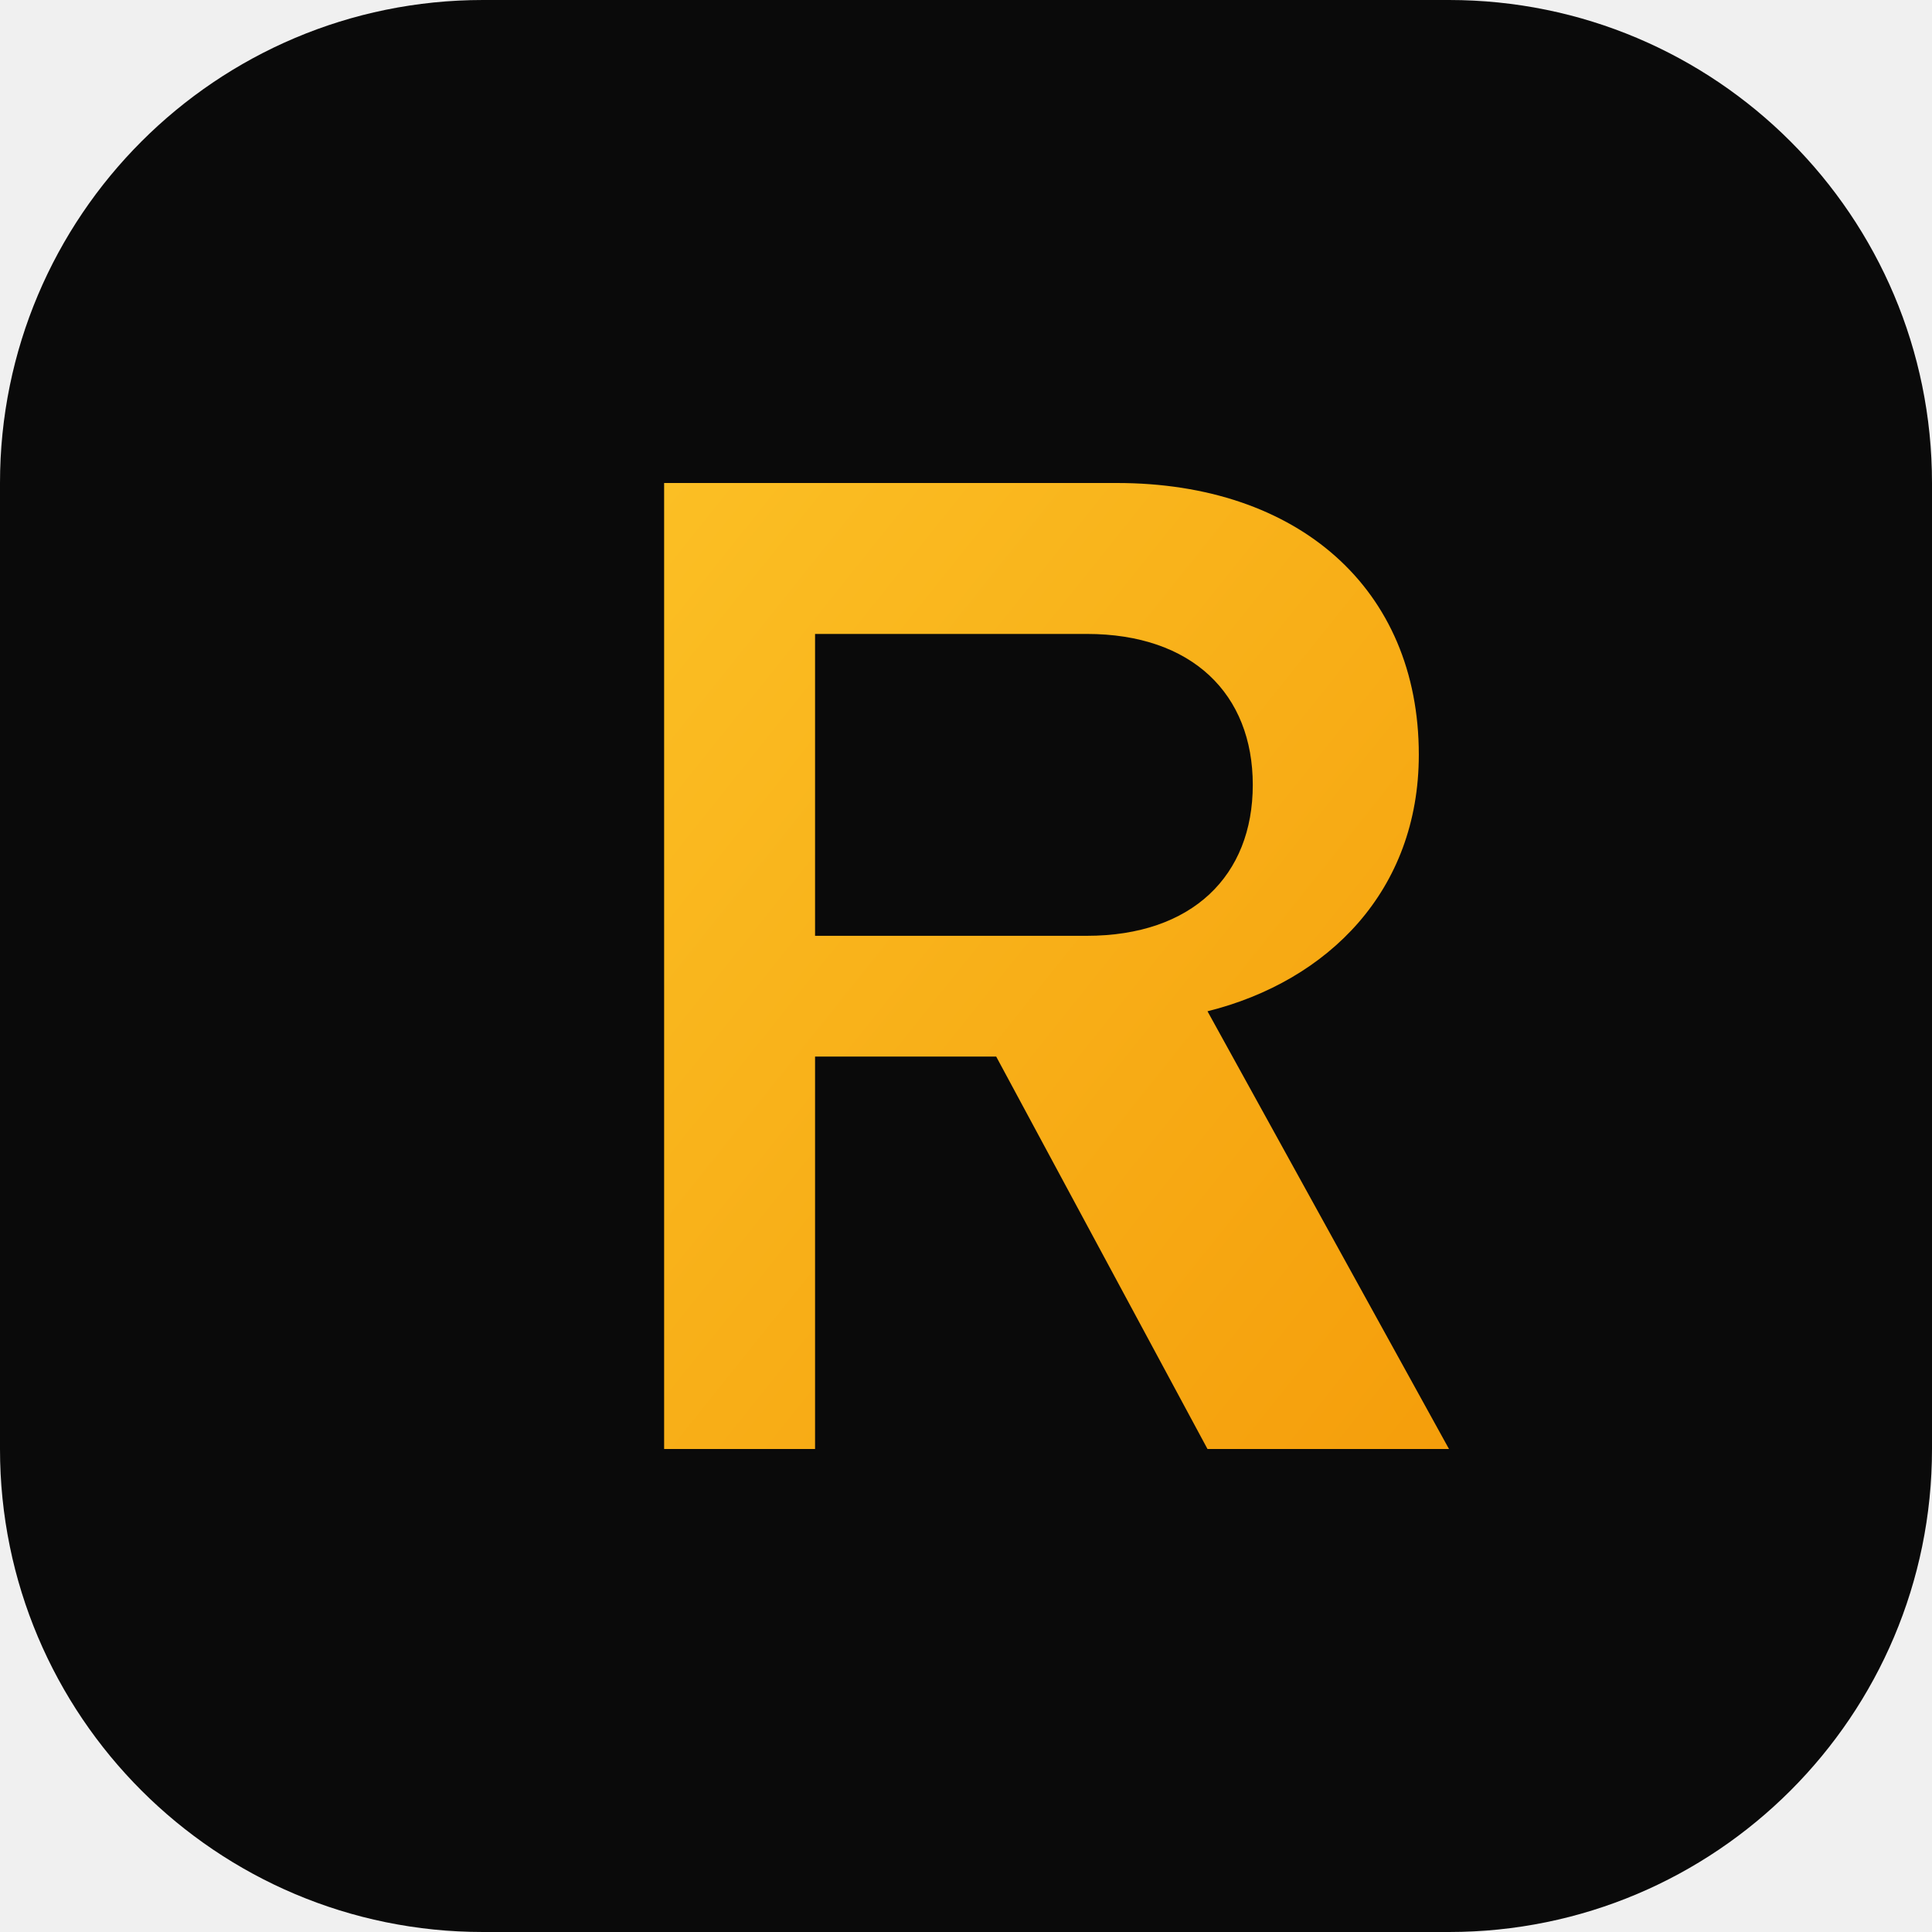
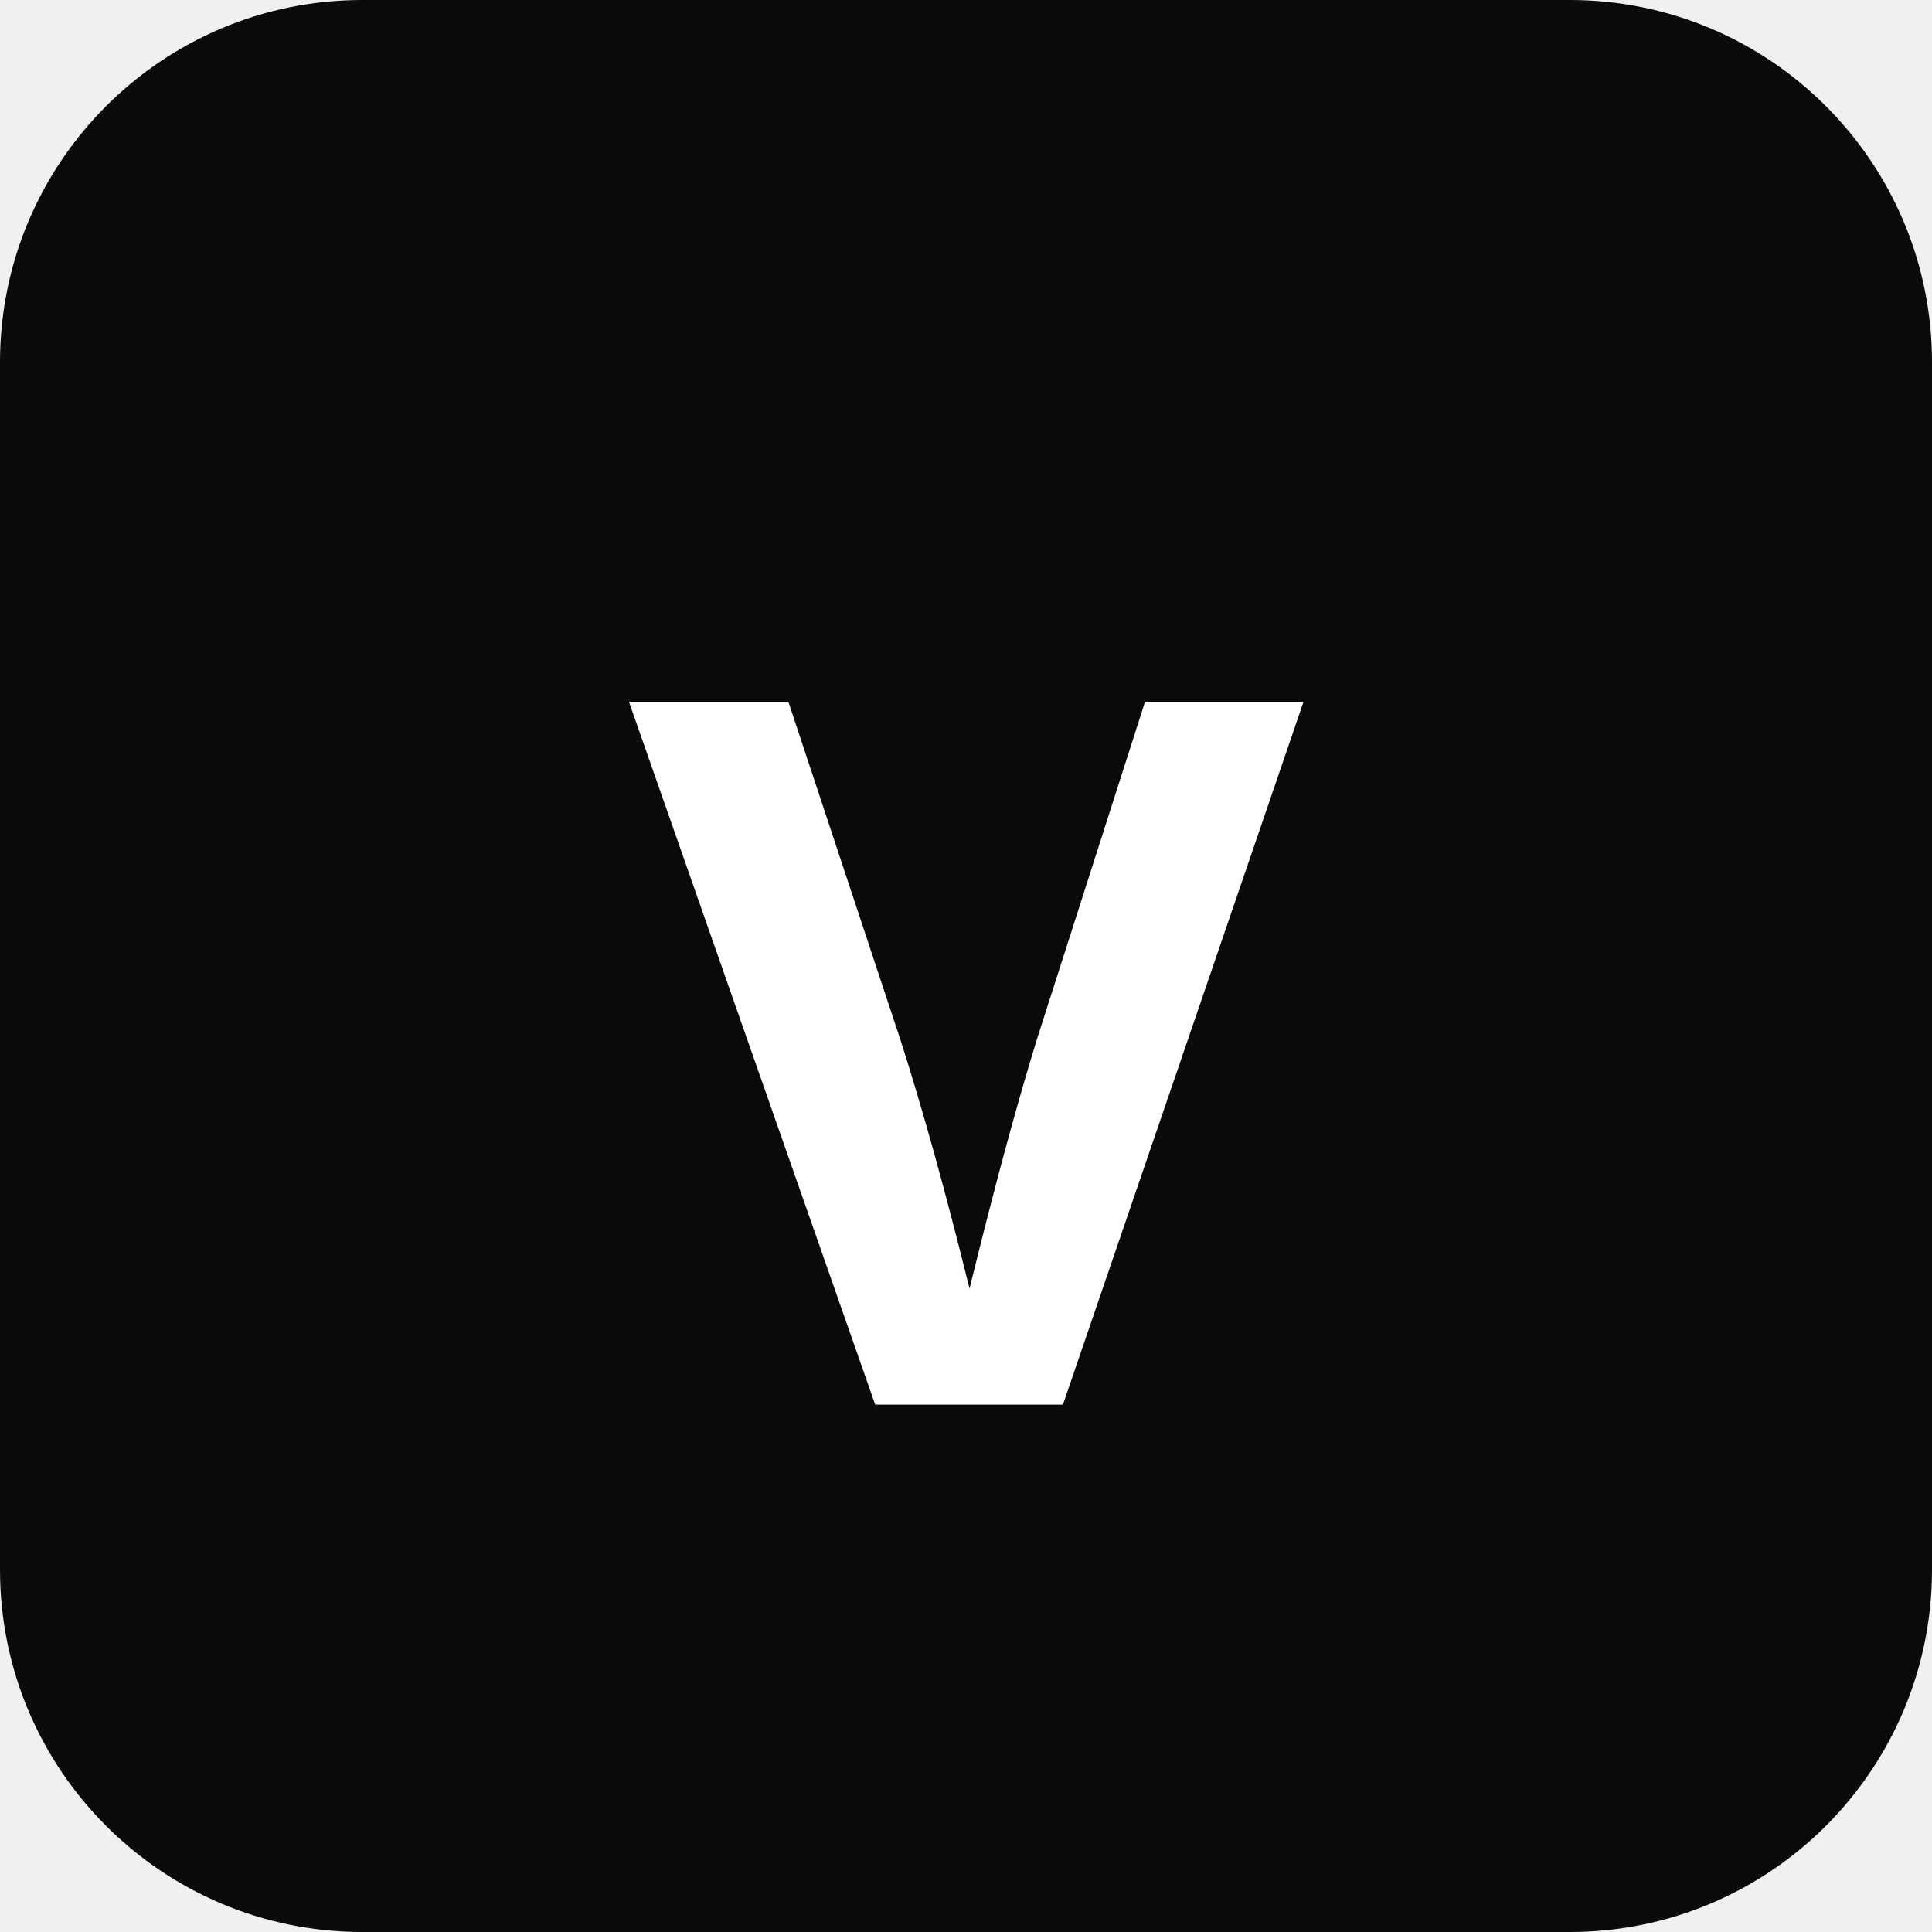
- <svg xmlns="http://www.w3.org/2000/svg" viewBox="0 0 512 512">
-   <defs>
-     <linearGradient id="goldGradient" x1="0%" y1="0%" x2="100%" y2="100%">
-       <stop offset="0%" stop-color="#fbbf24" />
-       <stop offset="100%" stop-color="#f59e0b" />
-     </linearGradient>
-   </defs>
-   <rect width="512" height="512" rx="128" fill="#0a0a0a" />
-   <path d="M 176 128 L 296 128 C 344 128 376 156 376 200 C 376 236 352 260 320 268 L 384 384 L 320 384 L 264 280 L 216 280 L 216 384 L 176 384 Z M 216 168 L 216 248 L 288 248 C 316 248 332 232 332 208 C 332 184 316 168 288 168 Z" fill="url(#goldGradient)" />
+ <svg xmlns="http://www.w3.org/2000/svg" viewBox="0 0 32 32">
+   <rect width="32" height="32" rx="6" fill="#0a0a0a" />
+   <text x="50%" y="54%" dominant-baseline="middle" text-anchor="middle" fill="#ffffff" font-family="system-ui, -apple-system, sans-serif" font-weight="700" font-size="16">V</text>
</svg>
